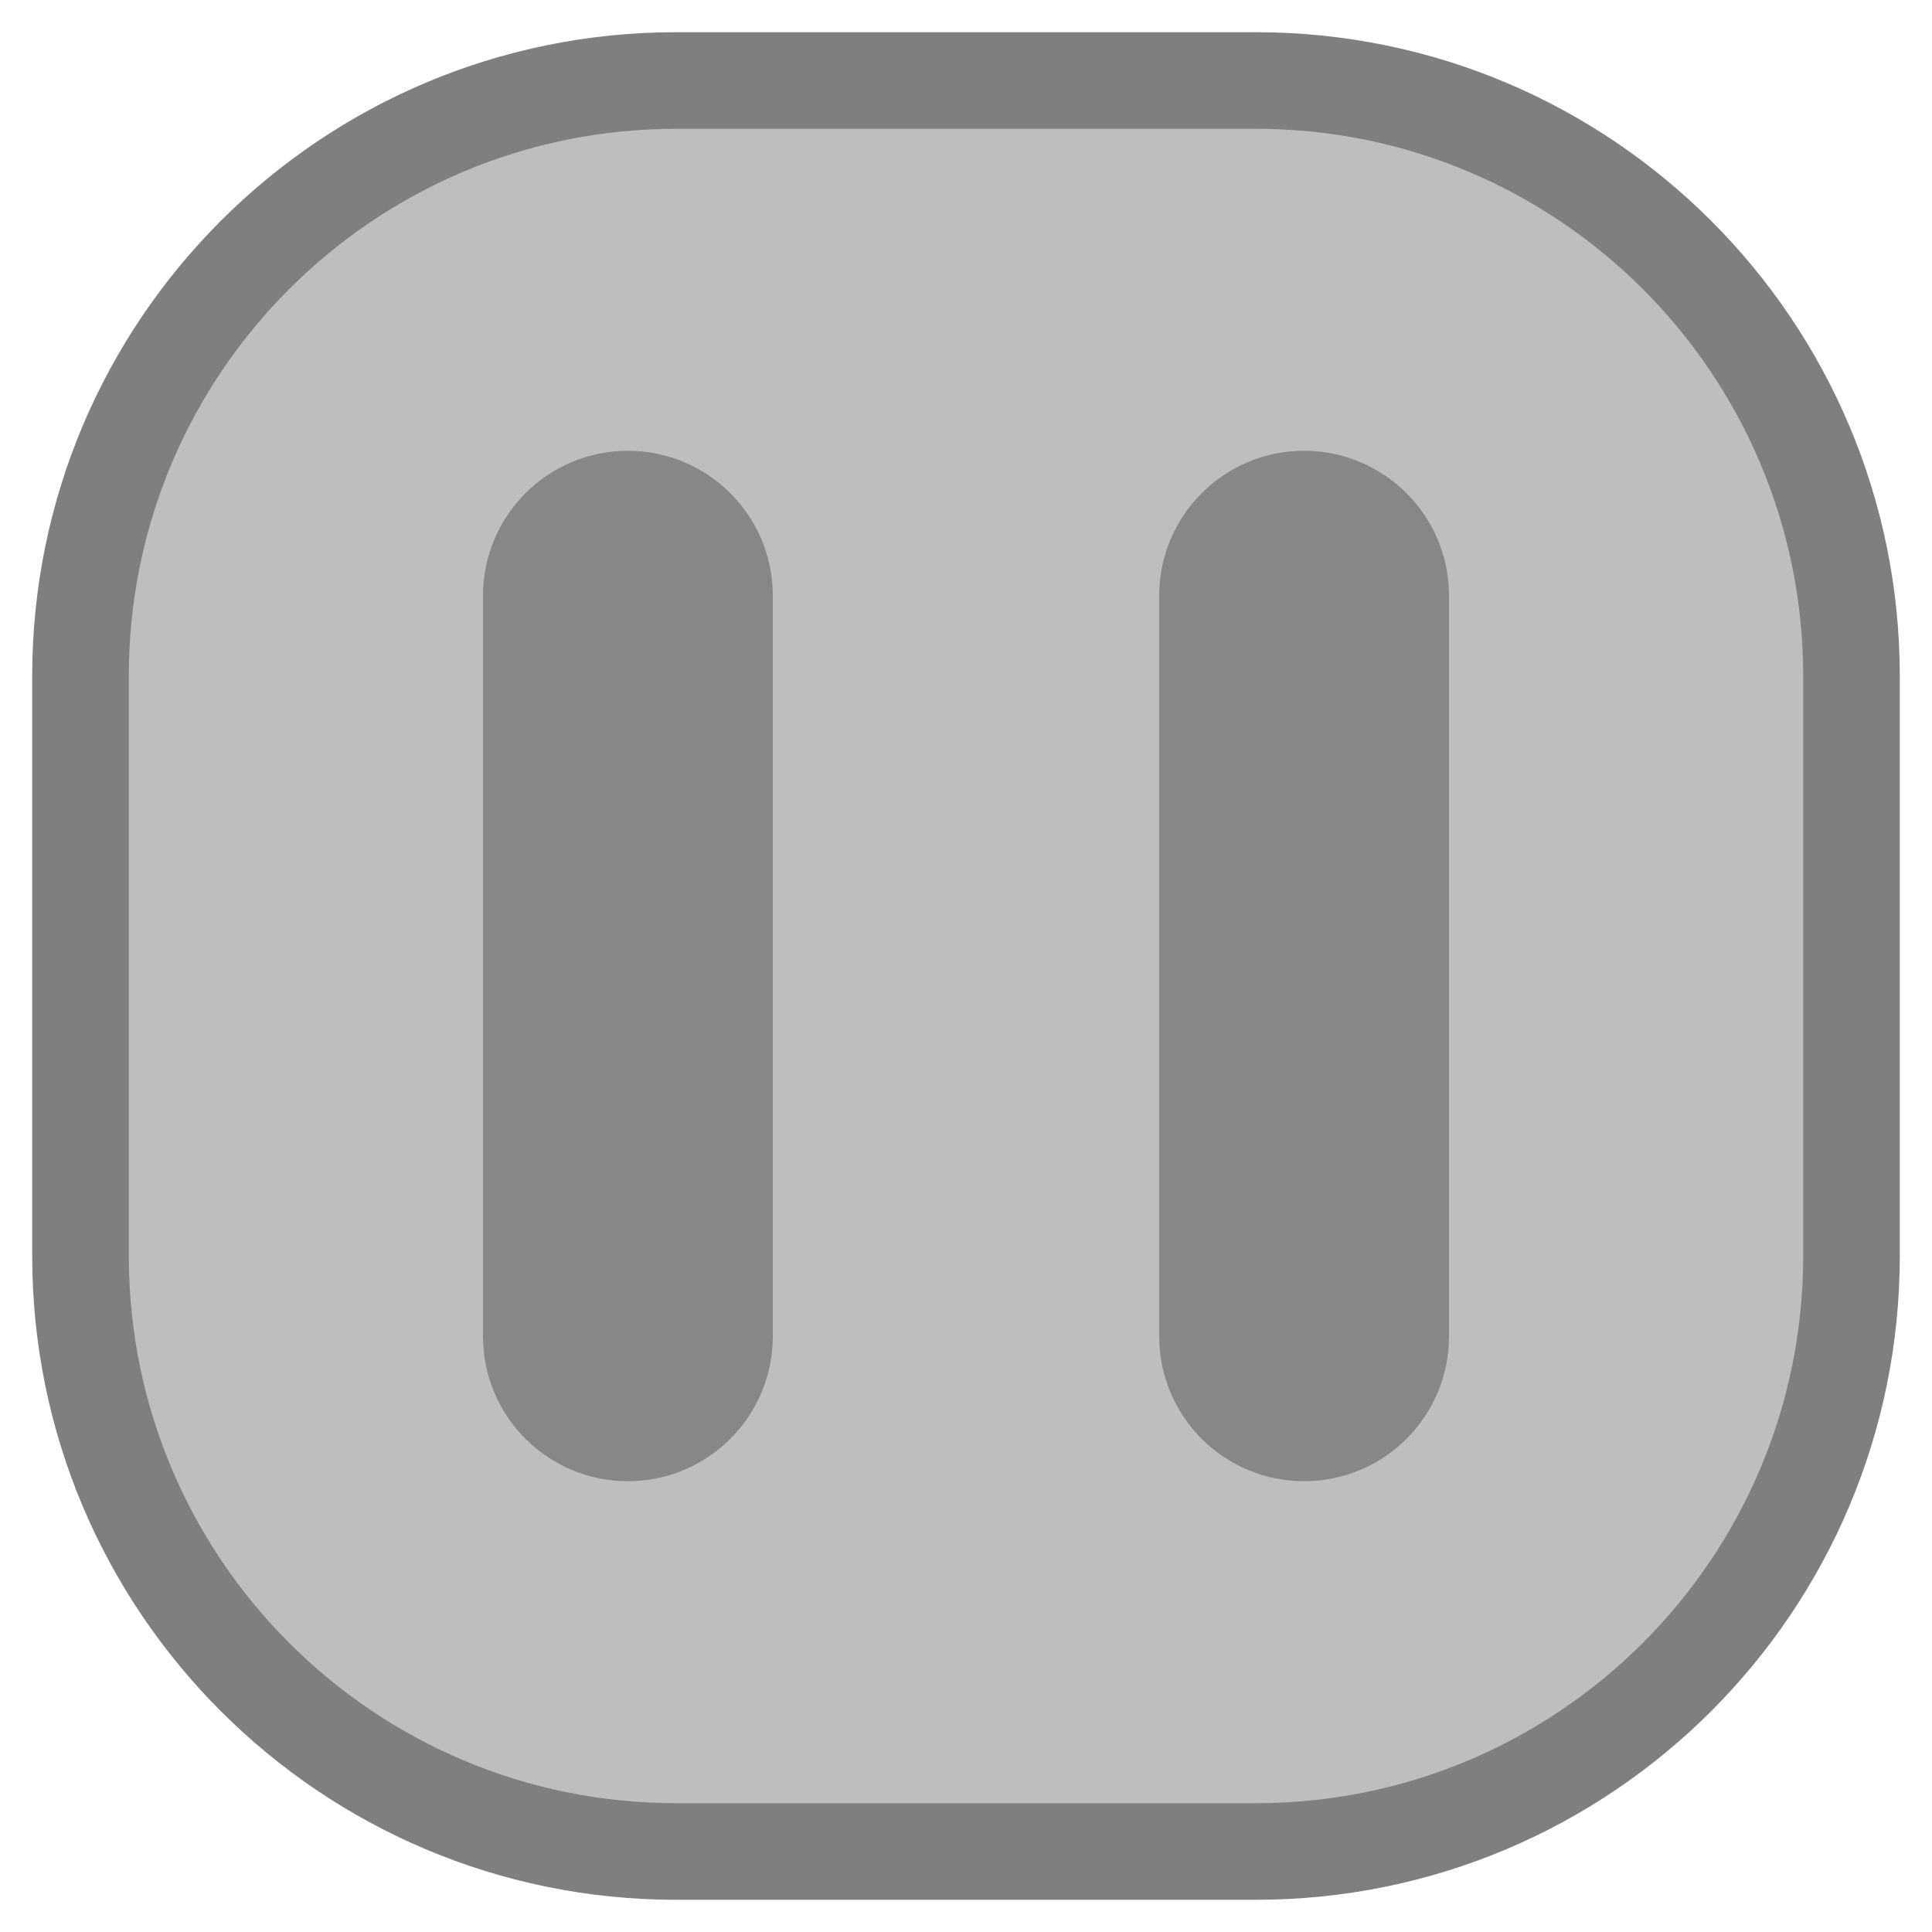
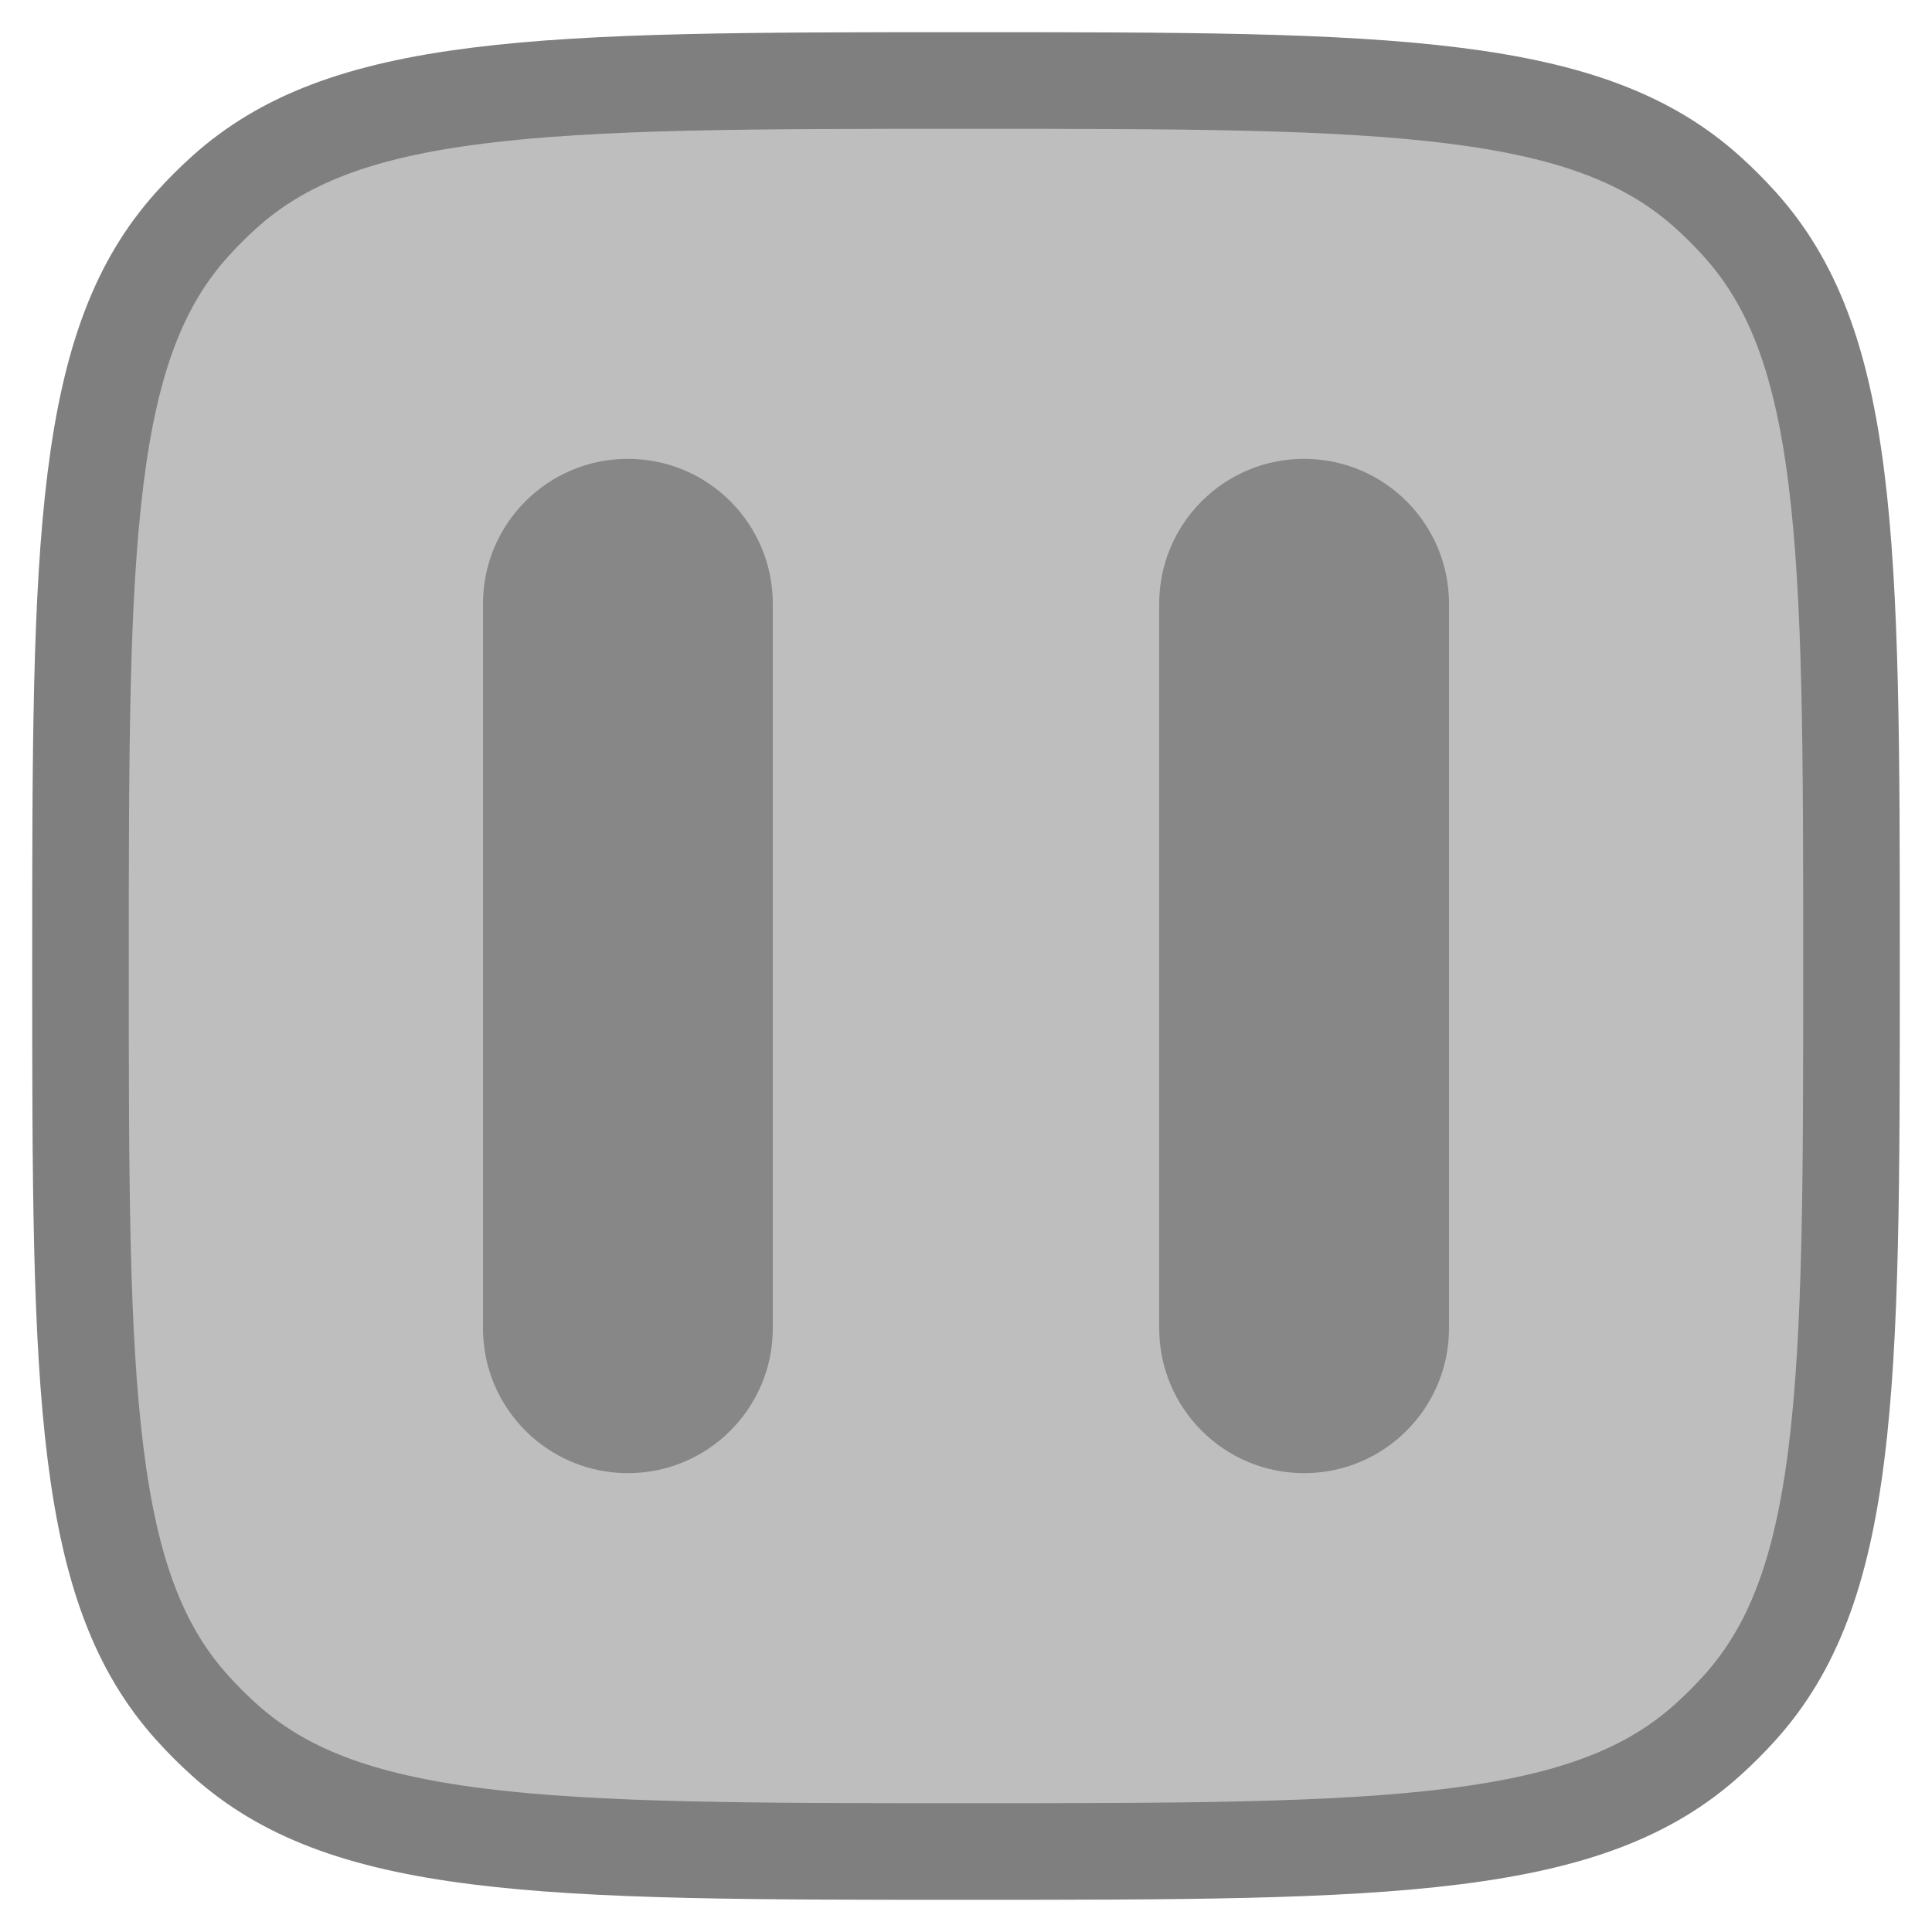
- <svg xmlns="http://www.w3.org/2000/svg" width="60" height="60" viewBox="0 0 60 60" fill="none">
+ <svg xmlns="http://www.w3.org/2000/svg" width="80" height="80" viewBox="0 0 80 80" fill="none">
  <g opacity="0.8">
-     <rect x="2.5" y="2.5" width="55" height="55" rx="18.5" fill="#686868" fill-opacity="0.5" />
-     <rect x="2.5" y="2.5" width="55" height="55" rx="18.5" fill="#ABABAB" fill-opacity="0.5" />
-     <rect x="2.5" y="2.5" width="55" height="55" rx="18.5" stroke="#5F5F5F" stroke-width="3" />
-     <rect x="36" y="14" width="9" height="32" rx="4.5" fill="black" fill-opacity="0.4" />
-     <rect x="15" y="14" width="9" height="32" rx="4.5" fill="black" fill-opacity="0.4" />
+     <path d="M40 76.667C31.166 76.667 24.728 76.663 19.779 76.04C14.879 75.424 11.716 74.229 9.289 72.043C8.822 71.623 8.377 71.178 7.957 70.711C5.771 68.284 4.576 65.121 3.96 60.221C3.337 55.272 3.333 48.834 3.333 40C3.333 31.166 3.337 24.729 3.96 19.779C4.576 14.879 5.771 11.716 7.957 9.289C8.377 8.822 8.822 8.377 9.289 7.957C11.716 5.771 14.879 4.576 19.779 3.96C24.728 3.337 31.166 3.333 40 3.333C48.834 3.333 55.271 3.337 60.221 3.96C65.121 4.576 68.284 5.771 70.711 7.957C71.178 8.377 71.623 8.822 72.043 9.289C74.228 11.716 75.424 14.879 76.04 19.779C76.663 24.729 76.667 31.166 76.667 40C76.667 48.834 76.663 55.272 76.04 60.221C75.424 65.121 74.228 68.284 72.043 70.711C71.623 71.178 71.178 71.623 70.711 72.043C68.284 74.229 65.121 75.424 60.221 76.04C55.271 76.663 48.834 76.667 40 76.667Z" fill="#686868" fill-opacity="0.5" />
+     <path d="M40 76.667C31.166 76.667 24.728 76.663 19.779 76.04C14.879 75.424 11.716 74.229 9.289 72.043C8.822 71.623 8.377 71.178 7.957 70.711C5.771 68.284 4.576 65.121 3.96 60.221C3.337 55.272 3.333 48.834 3.333 40C3.333 31.166 3.337 24.729 3.96 19.779C4.576 14.879 5.771 11.716 7.957 9.289C8.377 8.822 8.822 8.377 9.289 7.957C11.716 5.771 14.879 4.576 19.779 3.96C24.728 3.337 31.166 3.333 40 3.333C48.834 3.333 55.271 3.337 60.221 3.96C65.121 4.576 68.284 5.771 70.711 7.957C71.178 8.377 71.623 8.822 72.043 9.289C74.228 11.716 75.424 14.879 76.04 19.779C76.663 24.729 76.667 31.166 76.667 40C76.667 48.834 76.663 55.272 76.04 60.221C75.424 65.121 74.228 68.284 72.043 70.711C71.623 71.178 71.178 71.623 70.711 72.043C68.284 74.229 65.121 75.424 60.221 76.04C55.271 76.663 48.834 76.667 40 76.667Z" fill="#ABABAB" fill-opacity="0.5" />
+     <path d="M40 76.667C31.166 76.667 24.728 76.663 19.779 76.04C14.879 75.424 11.716 74.229 9.289 72.043C8.822 71.623 8.377 71.178 7.957 70.711C5.771 68.284 4.576 65.121 3.96 60.221C3.337 55.272 3.333 48.834 3.333 40C3.333 31.166 3.337 24.729 3.96 19.779C4.576 14.879 5.771 11.716 7.957 9.289C8.377 8.822 8.822 8.377 9.289 7.957C11.716 5.771 14.879 4.576 19.779 3.96C24.728 3.337 31.166 3.333 40 3.333C48.834 3.333 55.271 3.337 60.221 3.96C65.121 4.576 68.284 5.771 70.711 7.957C71.178 8.377 71.623 8.822 72.043 9.289C74.228 11.716 75.424 14.879 76.04 19.779C76.663 24.729 76.667 31.166 76.667 40C76.667 48.834 76.663 55.272 76.04 60.221C75.424 65.121 74.228 68.284 72.043 70.711C71.623 71.178 71.178 71.623 70.711 72.043C68.284 74.229 65.121 75.424 60.221 76.04C55.271 76.663 48.834 76.667 40 76.667Z" stroke="#5F5F5F" stroke-width="4" />
+     <rect x="48" y="19" width="12" height="42" rx="6" fill="black" fill-opacity="0.4" />
+     <rect x="20" y="19" width="12" height="42" rx="6" fill="black" fill-opacity="0.4" />
  </g>
</svg>
